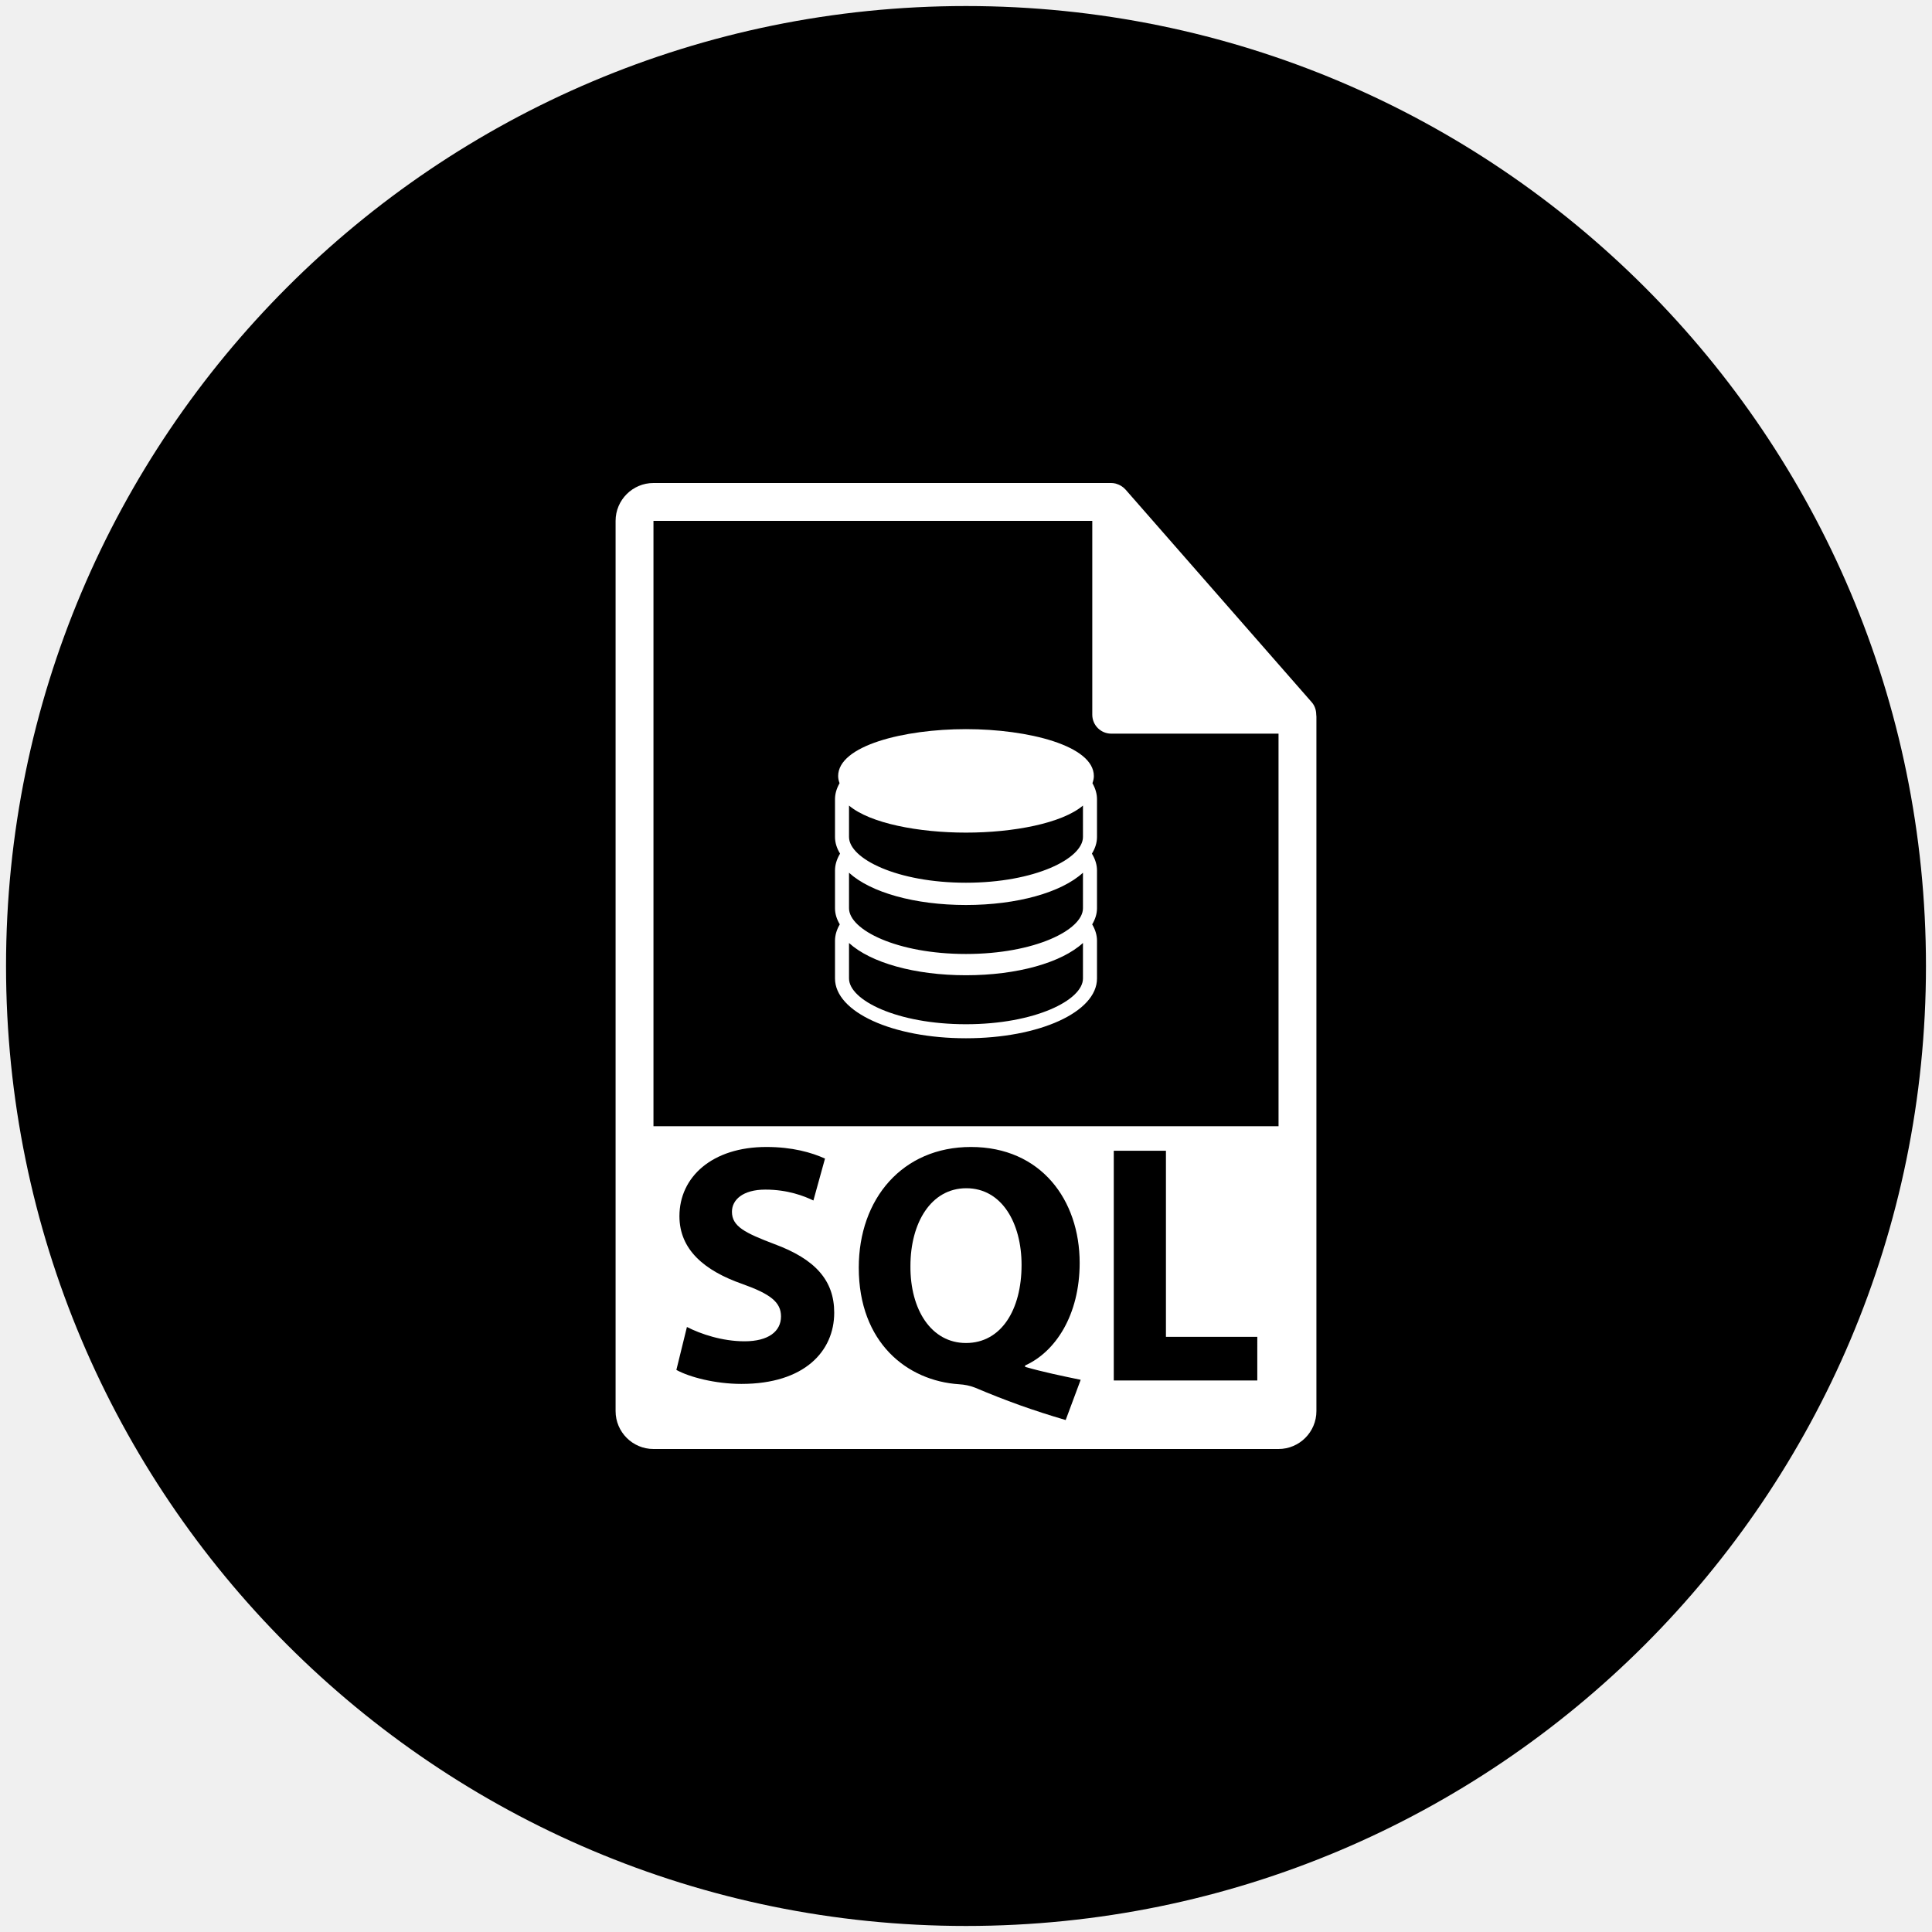
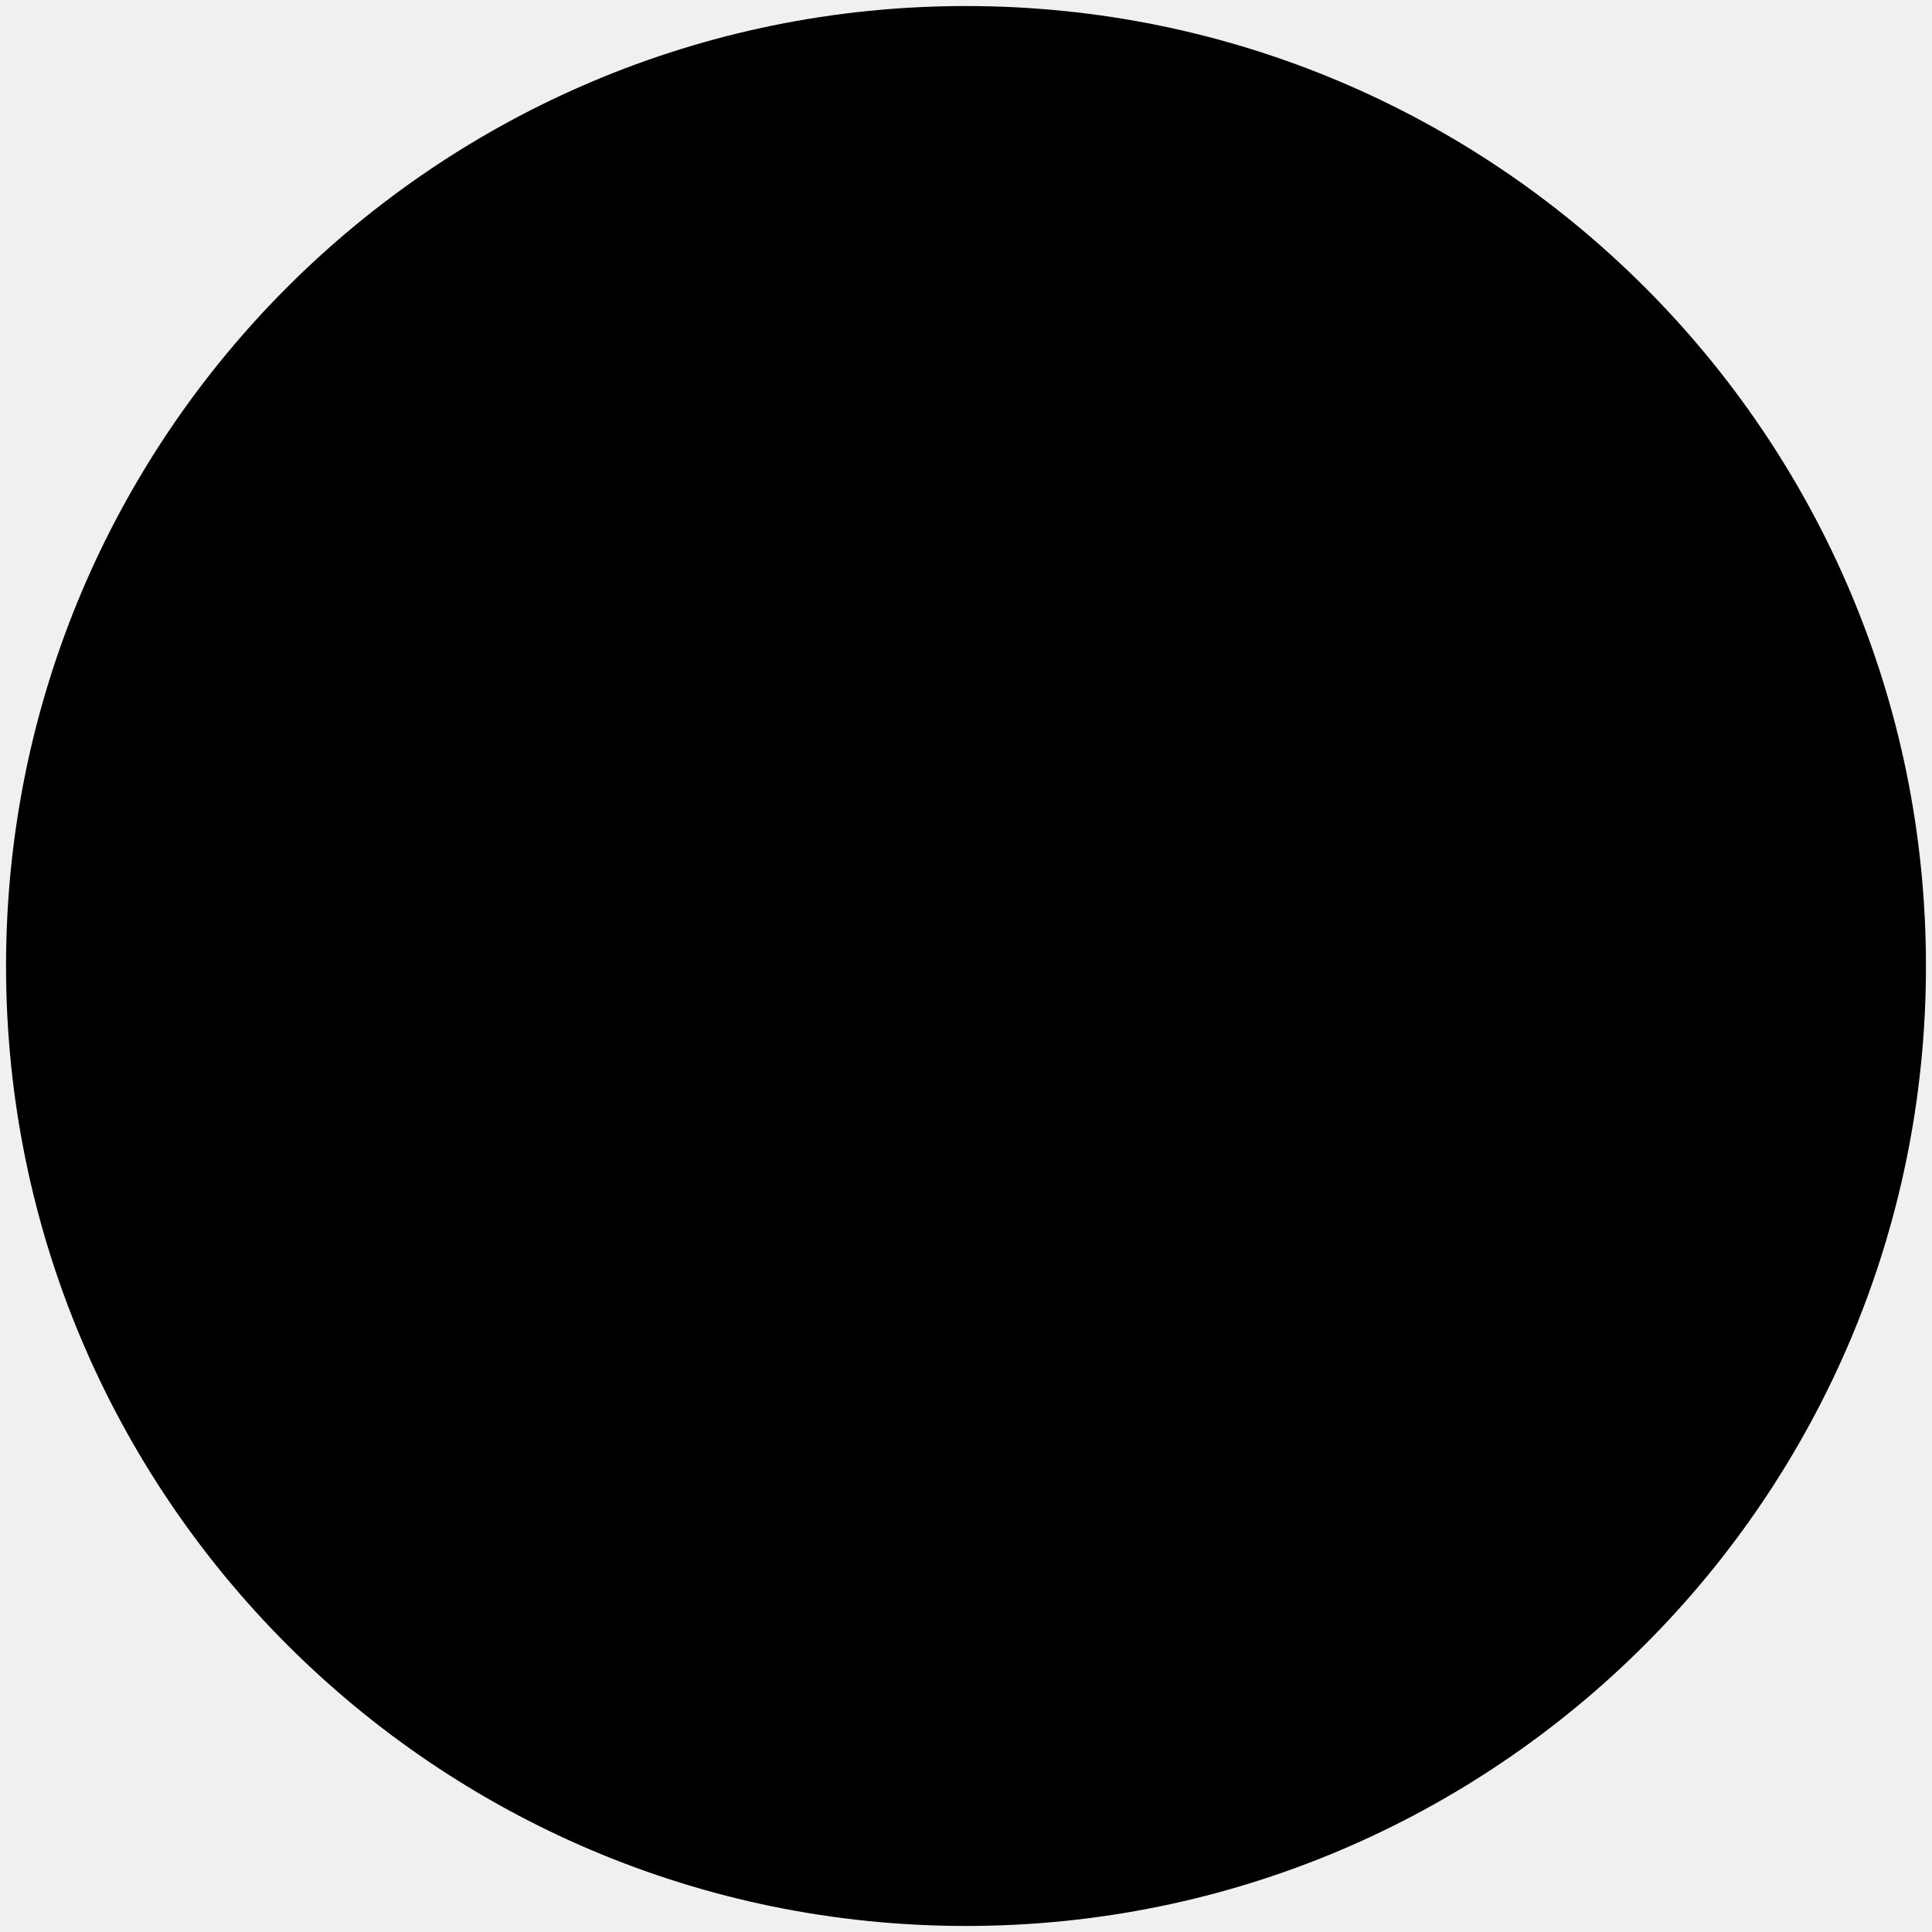
<svg xmlns="http://www.w3.org/2000/svg" xml:space="preserve" viewBox="0 0 800 800">
-   <circle cx="400" cy="400" r="397.5" class="st0" style="fill:#000;stroke-width:.994" />
-   <path fill="#ffffff" d="M400.137 418.342c-14.675 0-23.144 14.404-23.144 32.183-.146 18.07 8.607 31.906 23.008 31.906 14.536 0 23.007-13.694 23.007-32.322 0-17.363-8.187-31.767-22.87-31.767z" style="stroke-width:.731" transform="translate(0 73.68)" />
-   <path fill="#ffffff" d="M545.023 222.174c-.024-1.834-.606-3.646-1.865-5.078l-77.128-88.094c-.014-.025-.045-.033-.061-.055a7.821 7.821 0 0 0-1.555-1.31c-.168-.109-.345-.206-.521-.306a8.039 8.039 0 0 0-1.547-.648c-.139-.042-.276-.102-.421-.139a7.644 7.644 0 0 0-1.793-.224H270.589c-8.648 0-15.687 7.04-15.687 15.687v368.626c0 8.651 7.04 15.687 15.686 15.687h258.823c8.647 0 15.687-7.036 15.687-15.687v-287.58c0-.295-.047-.583-.077-.879zM307.03 499.37c-10.874 0-21.599-2.827-26.96-5.796l4.373-17.78c5.783 2.964 14.681 5.929 23.851 5.929 9.886 0 15.106-4.099 15.106-10.31 0-5.933-4.51-9.313-15.946-13.404-15.807-5.507-26.115-14.265-26.115-28.094 0-16.235 13.556-28.658 35.998-28.658 10.73 0 18.635 2.26 24.278 4.803l-4.803 17.36c-3.808-1.832-10.585-4.51-19.899-4.51-9.321 0-13.83 4.23-13.83 9.173 0 6.07 5.359 8.751 17.638 13.409 16.796 6.211 24.71 14.966 24.71 28.377-.005 15.943-12.29 29.5-38.4 29.5zm134.245 14.954c-13.55-3.952-24.84-8.042-37.546-13.412-2.115-.842-4.373-1.267-6.634-1.405-21.453-1.406-41.496-17.222-41.496-48.28 0-28.512 18.067-49.97 46.436-49.97 29.083 0 45.03 22.02 45.03 47.993 0 21.6-10.019 36.845-22.588 42.486v.57c7.345 2.123 15.533 3.815 23.009 5.359zm79.342-16.368H461.19v-95.14h21.6v77.068h37.83ZM270.588 392.66V142.007H452.29v80.257a7.843 7.843 0 0 0 7.843 7.844h69.278l.008 162.552z" style="stroke-width:.731" transform="translate(0 73.68)" />
-   <path fill="#ffffff" d="M452.352 250.626c.345-.95.59-1.922.59-2.95 0-12.626-27.283-19.437-52.959-19.437-25.65 0-52.926 6.811-52.926 19.438 0 1.028.24 2.004.588 2.958l-.136.243c-1.173 2.13-1.753 4.277-1.753 6.392v15.622c0 2.406.756 4.715 2.098 6.899l-.176.297c-1.279 2.22-1.922 4.467-1.922 6.687v15.62c0 2.33.714 4.565 1.984 6.686l-.062.098c-1.279 2.216-1.922 4.468-1.922 6.683v15.62c0 13.888 23.82 24.76 54.228 24.76 30.44 0 54.26-10.872 54.26-24.76v-15.62c0-2.22-.643-4.475-1.938-6.687l-.053-.086c1.26-2.126 1.991-4.36 1.991-6.694v-15.62c0-2.222-.643-4.48-1.938-6.693l-.168-.288c1.34-2.187 2.106-4.492 2.106-6.906v-15.622c0-2.114-.59-4.268-1.753-6.398zm-3.92 80.856c0 8.97-19.885 18.949-48.448 18.949-28.537 0-48.424-9.98-48.424-18.95v-14.69c8.905 8.155 27.227 13.358 48.424 13.358 21.225 0 39.546-5.206 48.447-13.367zm0-29.088c0 8.961-19.885 18.949-48.448 18.949-28.537 0-48.424-9.988-48.424-18.95V287.7c8.905 8.153 27.227 13.36 48.424 13.36 21.225 0 39.546-5.207 48.447-13.368zm0-29.506c0 8.961-19.885 18.949-48.448 18.949-28.537 0-48.424-9.984-48.424-18.95V259.89c8.703 7.375 28.883 11.2 48.424 11.2 19.567 0 39.738-3.825 48.447-11.2z" style="stroke-width:.731" transform="translate(0 73.68)" />
+   <circle cx="400" cy="400" r="397.5" class="st0" />
+   <path d="M400.137 492.022c-14.675 0-23.144 14.404-23.144 32.183-.146 18.07 8.607 31.906 23.008 31.906 14.536 0 23.007-13.694 23.007-32.322 0-17.363-8.187-31.767-22.87-31.767z" />
+   <path d="M545.023 295.854c-.024-1.834-.606-3.646-1.865-5.078l-77.128-88.094c-.014-.025-.045-.033-.061-.055a7.821 7.821 0 0 0-1.555-1.31c-.168-.109-.345-.206-.521-.306a8.039 8.039 0 0 0-1.547-.648c-.139-.042-.276-.102-.421-.139a7.644 7.644 0 0 0-1.793-.224H270.589c-8.648 0-15.687 7.04-15.687 15.687v368.626c0 8.651 7.04 15.687 15.686 15.687h258.823c8.647 0 15.687-7.036 15.687-15.687v-287.58c0-.295-.047-.583-.077-.879zM307.03 573.05c-10.874 0-21.599-2.827-26.96-5.796l4.373-17.78c5.783 2.964 14.681 5.929 23.851 5.929 9.886 0 15.106-4.099 15.106-10.31 0-5.933-4.51-9.313-15.946-13.404-15.807-5.507-26.115-14.265-26.115-28.094 0-16.235 13.556-28.658 35.998-28.658 10.73 0 18.635 2.26 24.278 4.803l-4.803 17.36c-3.808-1.832-10.585-4.51-19.899-4.51-9.321 0-13.83 4.23-13.83 9.173 0 6.07 5.359 8.751 17.638 13.409 16.796 6.211 24.71 14.966 24.71 28.377-.005 15.943-12.29 29.5-38.4 29.5zm134.245 14.954c-13.55-3.952-24.84-8.042-37.546-13.412-2.115-.842-4.373-1.267-6.634-1.405-21.453-1.406-41.496-17.222-41.496-48.28 0-28.512 18.067-49.97 46.436-49.97 29.083 0 45.03 22.02 45.03 47.993 0 21.6-10.019 36.845-22.588 42.486v.57c7.345 2.123 15.533 3.815 23.009 5.359zm79.342-16.368H461.19v-95.14h21.6v77.068h37.83ZM270.588 466.34V215.687H452.29v80.257a7.843 7.843 0 0 0 7.843 7.844h69.278l.008 162.552z" />
+   <path d="M452.352 324.306c.345-.95.59-1.922.59-2.95 0-12.626-27.283-19.437-52.959-19.437-25.65 0-52.926 6.811-52.926 19.438 0 1.028.24 2.004.588 2.958l-.136.243c-1.173 2.13-1.753 4.277-1.753 6.392v15.622c0 2.406.756 4.715 2.098 6.899l-.176.297c-1.279 2.22-1.922 4.467-1.922 6.687v15.62c0 2.33.714 4.565 1.984 6.686l-.062.098c-1.279 2.216-1.922 4.468-1.922 6.683v15.62c0 13.888 23.82 24.76 54.228 24.76 30.44 0 54.26-10.872 54.26-24.76v-15.62c0-2.22-.643-4.475-1.938-6.687l-.053-.086c1.26-2.126 1.991-4.36 1.991-6.694v-15.62c0-2.222-.643-4.48-1.938-6.693l-.168-.288c1.34-2.187 2.106-4.492 2.106-6.906v-15.622c0-2.114-.59-4.268-1.753-6.398zm-3.92 80.856c0 8.97-19.885 18.95-48.448 18.95-28.537-.001-48.424-9.98-48.424-18.95V390.47c8.905 8.156 27.227 13.359 48.424 13.359 21.225 0 39.546-5.206 48.447-13.367zm0-29.088c0 8.961-19.885 18.949-48.448 18.949-28.537 0-48.424-9.988-48.424-18.95V361.38c8.905 8.153 27.227 13.36 48.424 13.36 21.225 0 39.546-5.207 48.447-13.368zm0-29.506c0 8.961-19.885 18.949-48.448 18.949-28.537 0-48.424-9.984-48.424-18.95V333.57c8.703 7.375 28.883 11.2 48.424 11.2 19.567 0 39.738-3.825 48.447-11.2z" />
</svg>
